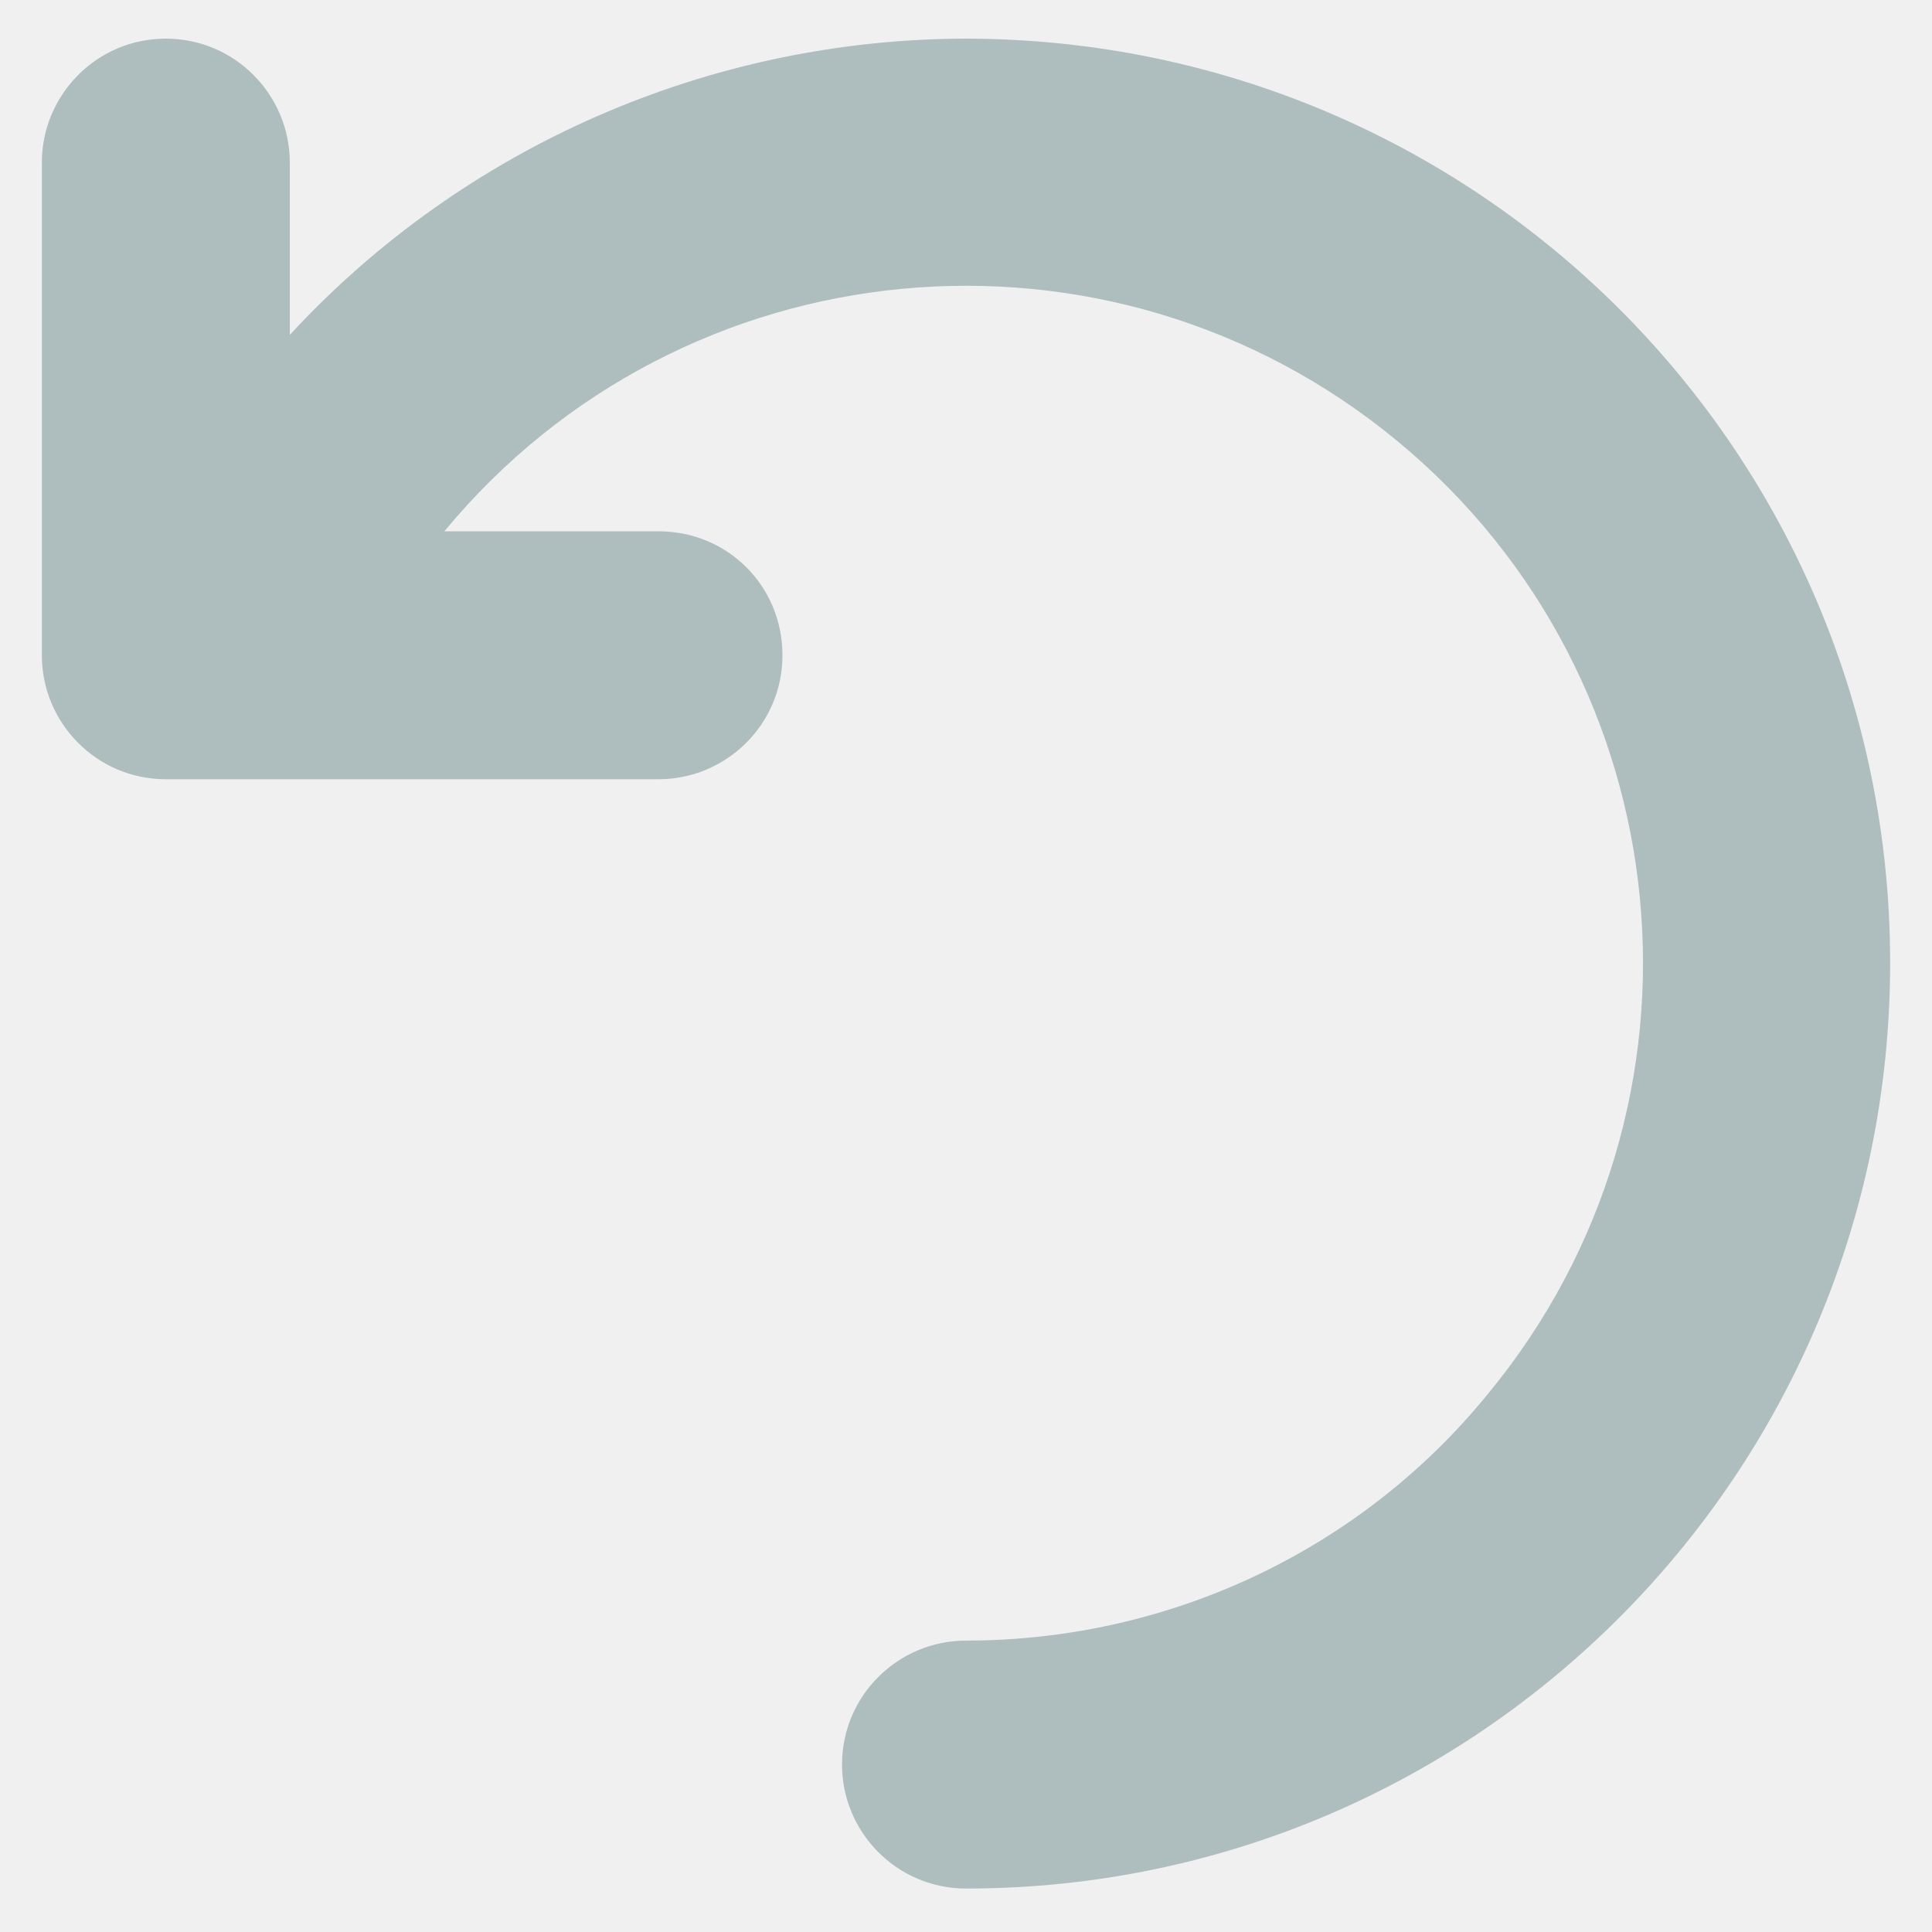
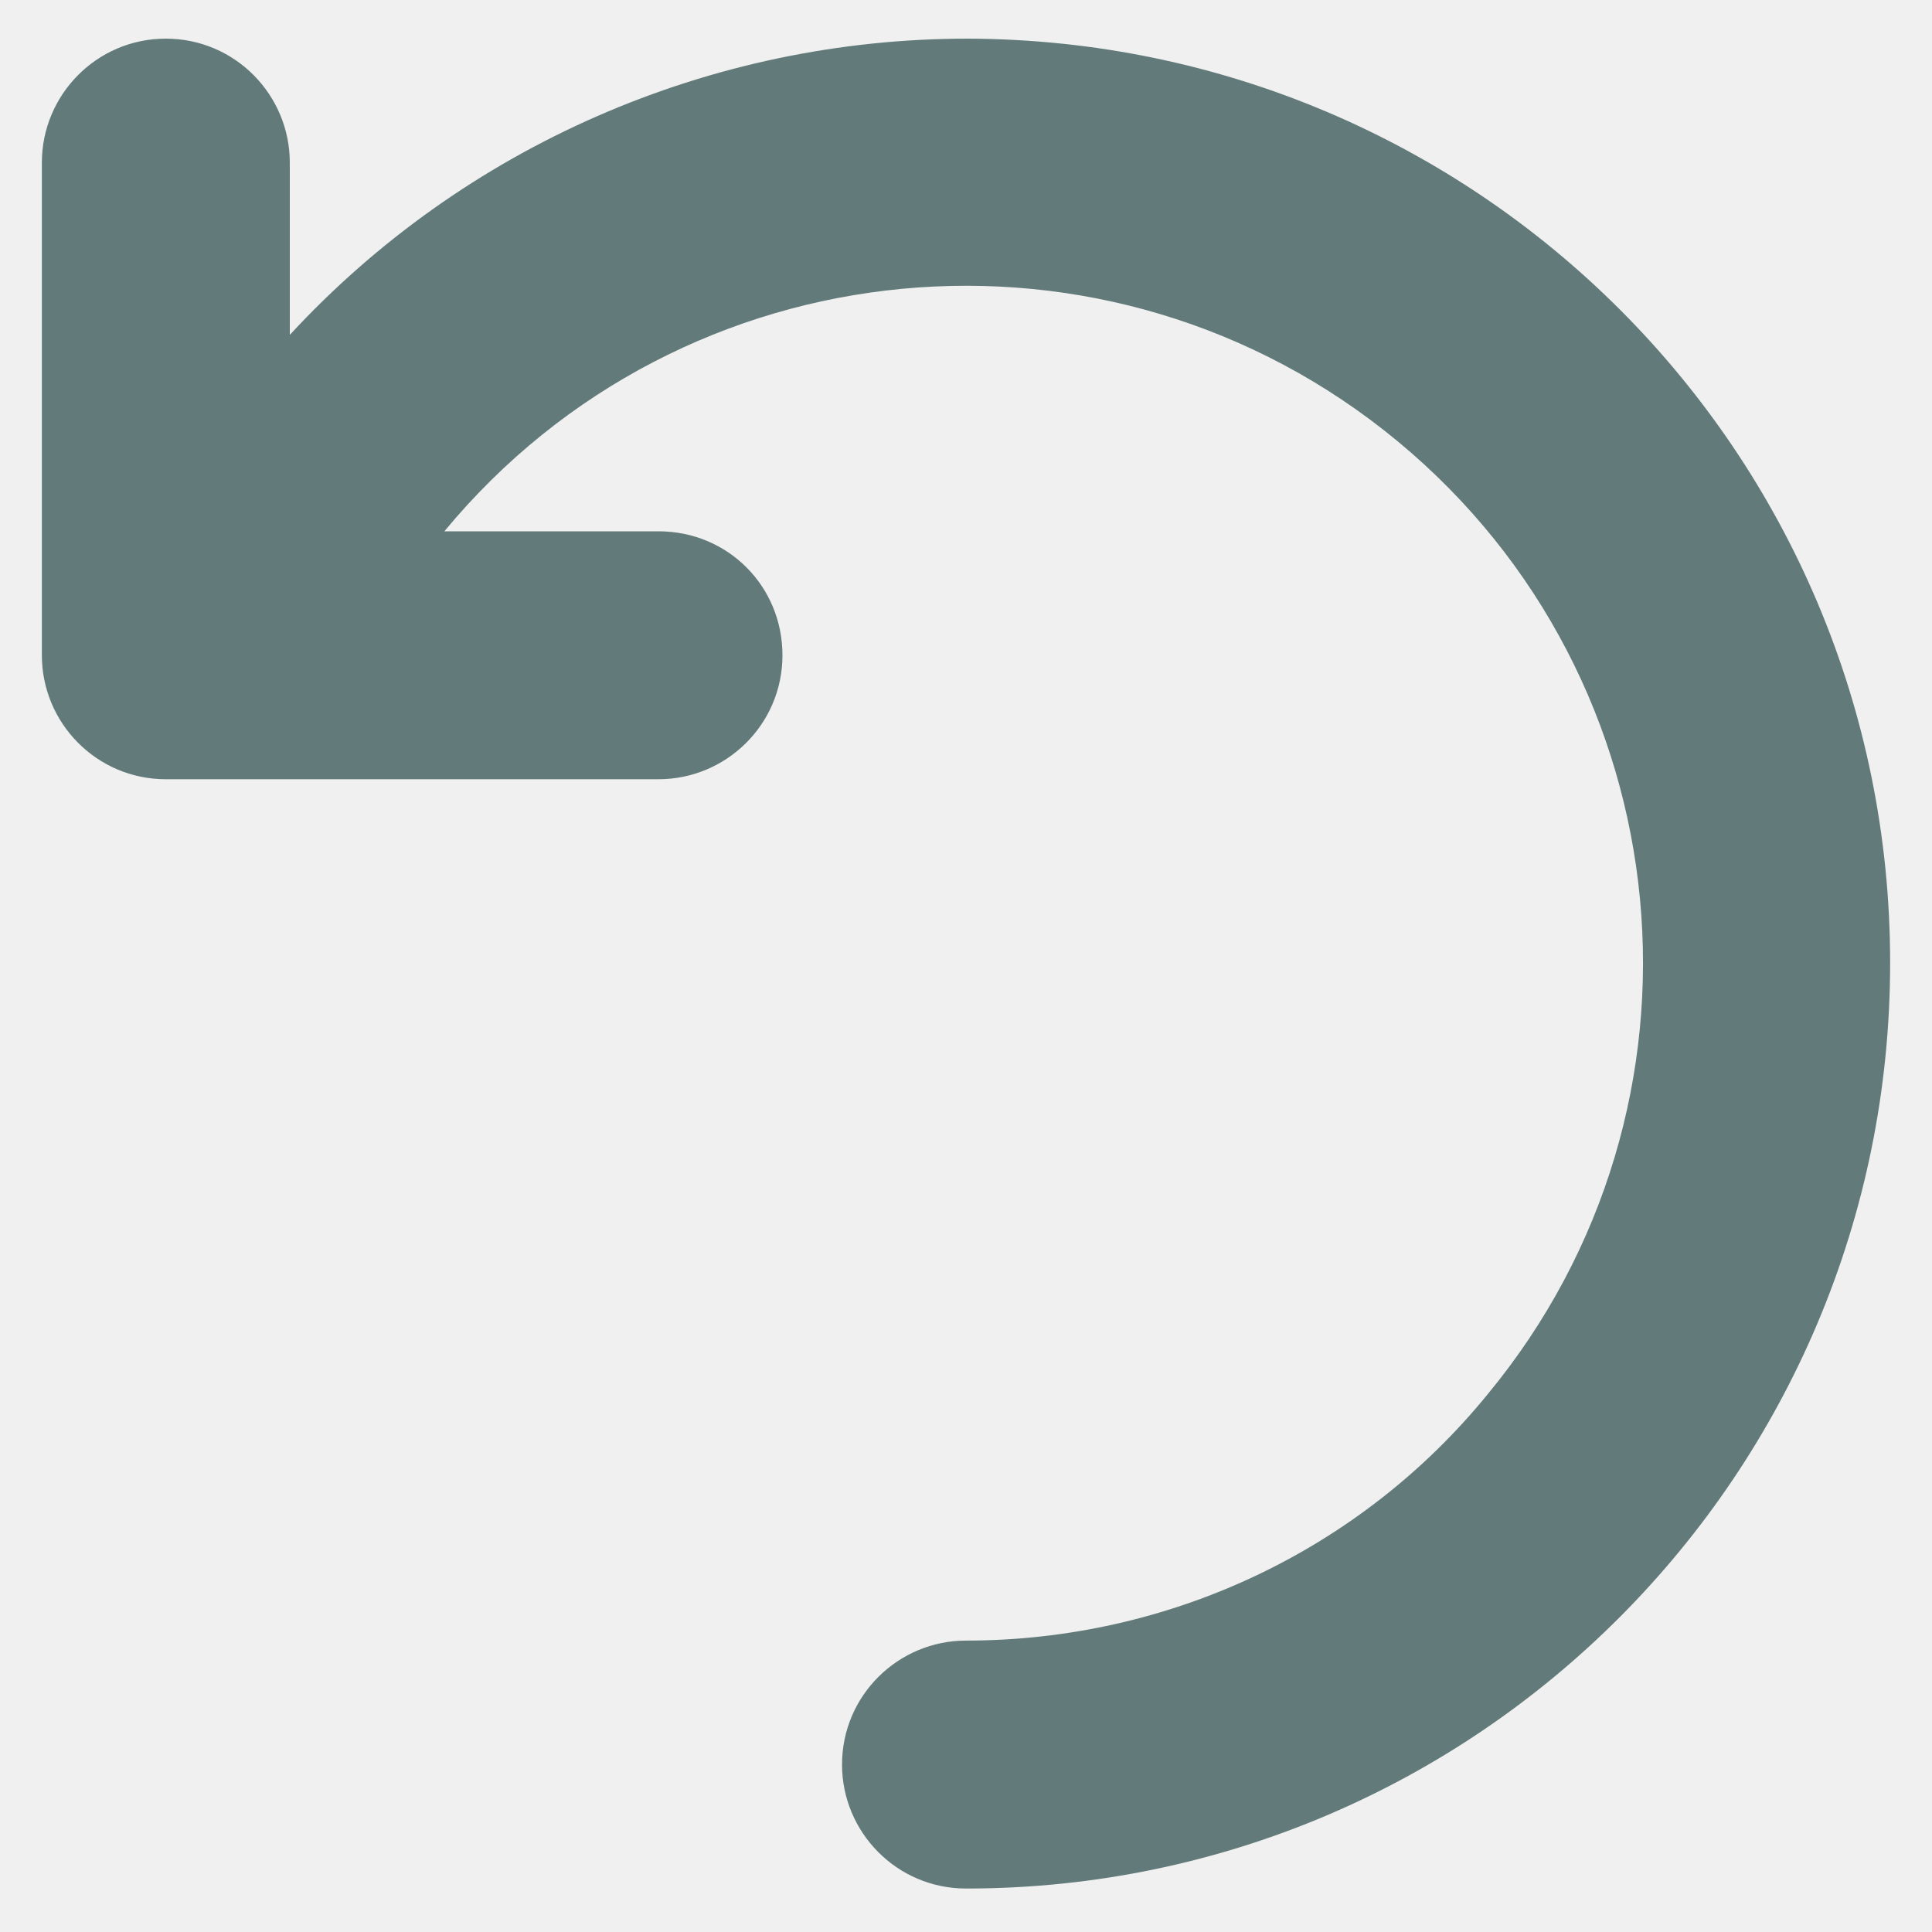
<svg xmlns="http://www.w3.org/2000/svg" width="12" height="12" viewBox="0 0 12 12" fill="none">
  <g clip-path="url(#clip0_3582_20824)">
-     <path fill-rule="evenodd" clip-rule="evenodd" d="M11.74 5.98C11.74 2.81 9.18 0.25 6.01 0.24C4.41 0.24 2.88 0.91 1.8 2.08V1.01C1.8 0.59 1.46 0.24 1.03 0.24C0.6 0.24 0.26 0.59 0.26 1.01V4.07C0.26 4.49 0.6 4.84 1.03 4.84H4.09C4.51 4.84 4.86 4.5 4.86 4.07C4.86 3.64 4.52 3.3 4.09 3.3H2.76C4.24 1.51 6.89 1.26 8.68 2.74C10.47 4.22 10.72 6.87 9.24 8.66C8.45 9.63 7.26 10.19 6 10.19C5.58 10.19 5.23 10.53 5.23 10.96C5.23 11.38 5.57 11.73 6 11.73H6.02C9.18 11.72 11.74 9.15 11.74 5.98Z" fill="#AEBDBE" />
+     <path fill-rule="evenodd" clip-rule="evenodd" d="M11.74 5.98C11.74 2.81 9.18 0.25 6.01 0.24C4.41 0.24 2.88 0.91 1.8 2.08V1.01C1.8 0.59 1.46 0.24 1.03 0.24C0.6 0.24 0.26 0.59 0.26 1.01V4.07C0.26 4.49 0.6 4.84 1.03 4.84H4.09C4.51 4.84 4.86 4.5 4.86 4.07C4.86 3.64 4.52 3.3 4.09 3.3H2.76C4.24 1.51 6.89 1.26 8.68 2.74C10.47 4.22 10.72 6.87 9.24 8.66C8.45 9.63 7.26 10.19 6 10.19C5.58 10.19 5.23 10.53 5.23 10.96C5.23 11.38 5.57 11.73 6 11.73H6.02C9.18 11.72 11.74 9.15 11.74 5.98Z" fill="#627B7A" />
  </g>
  <defs>
    <clipPath id="clip0_3582_20824">
      <rect width="12" height="12" fill="white" />
    </clipPath>
  </defs>
</svg>
